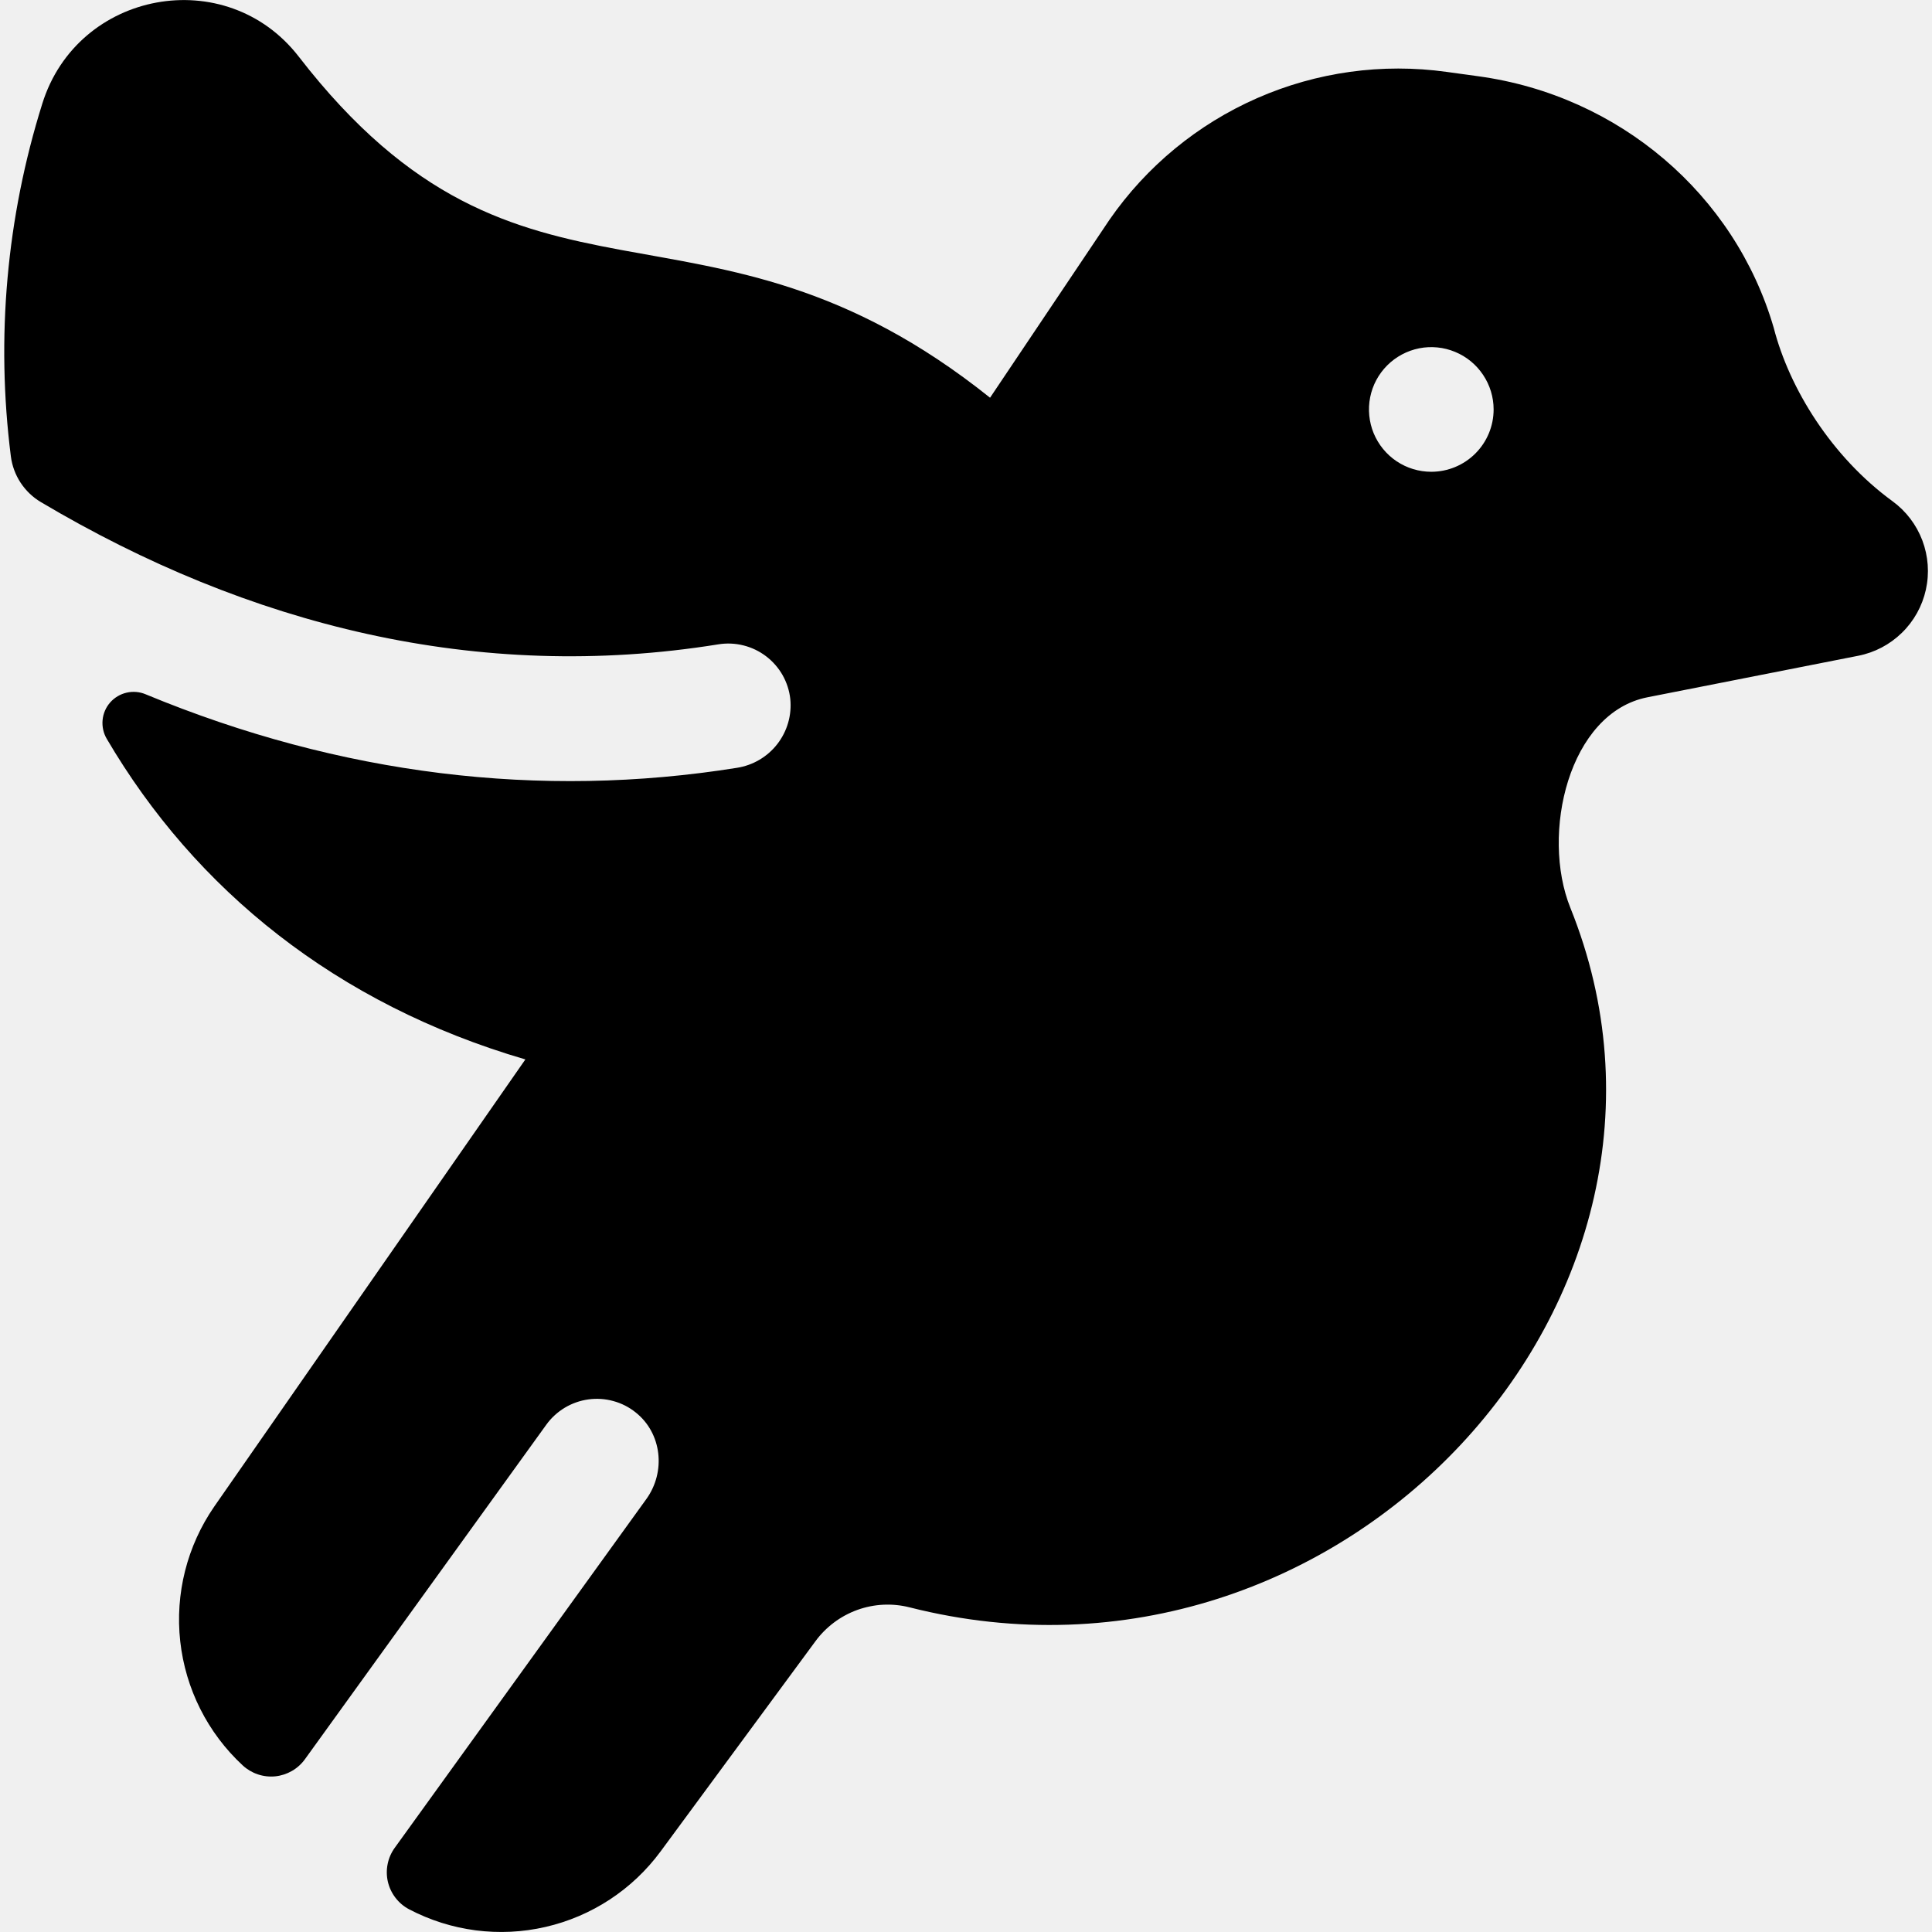
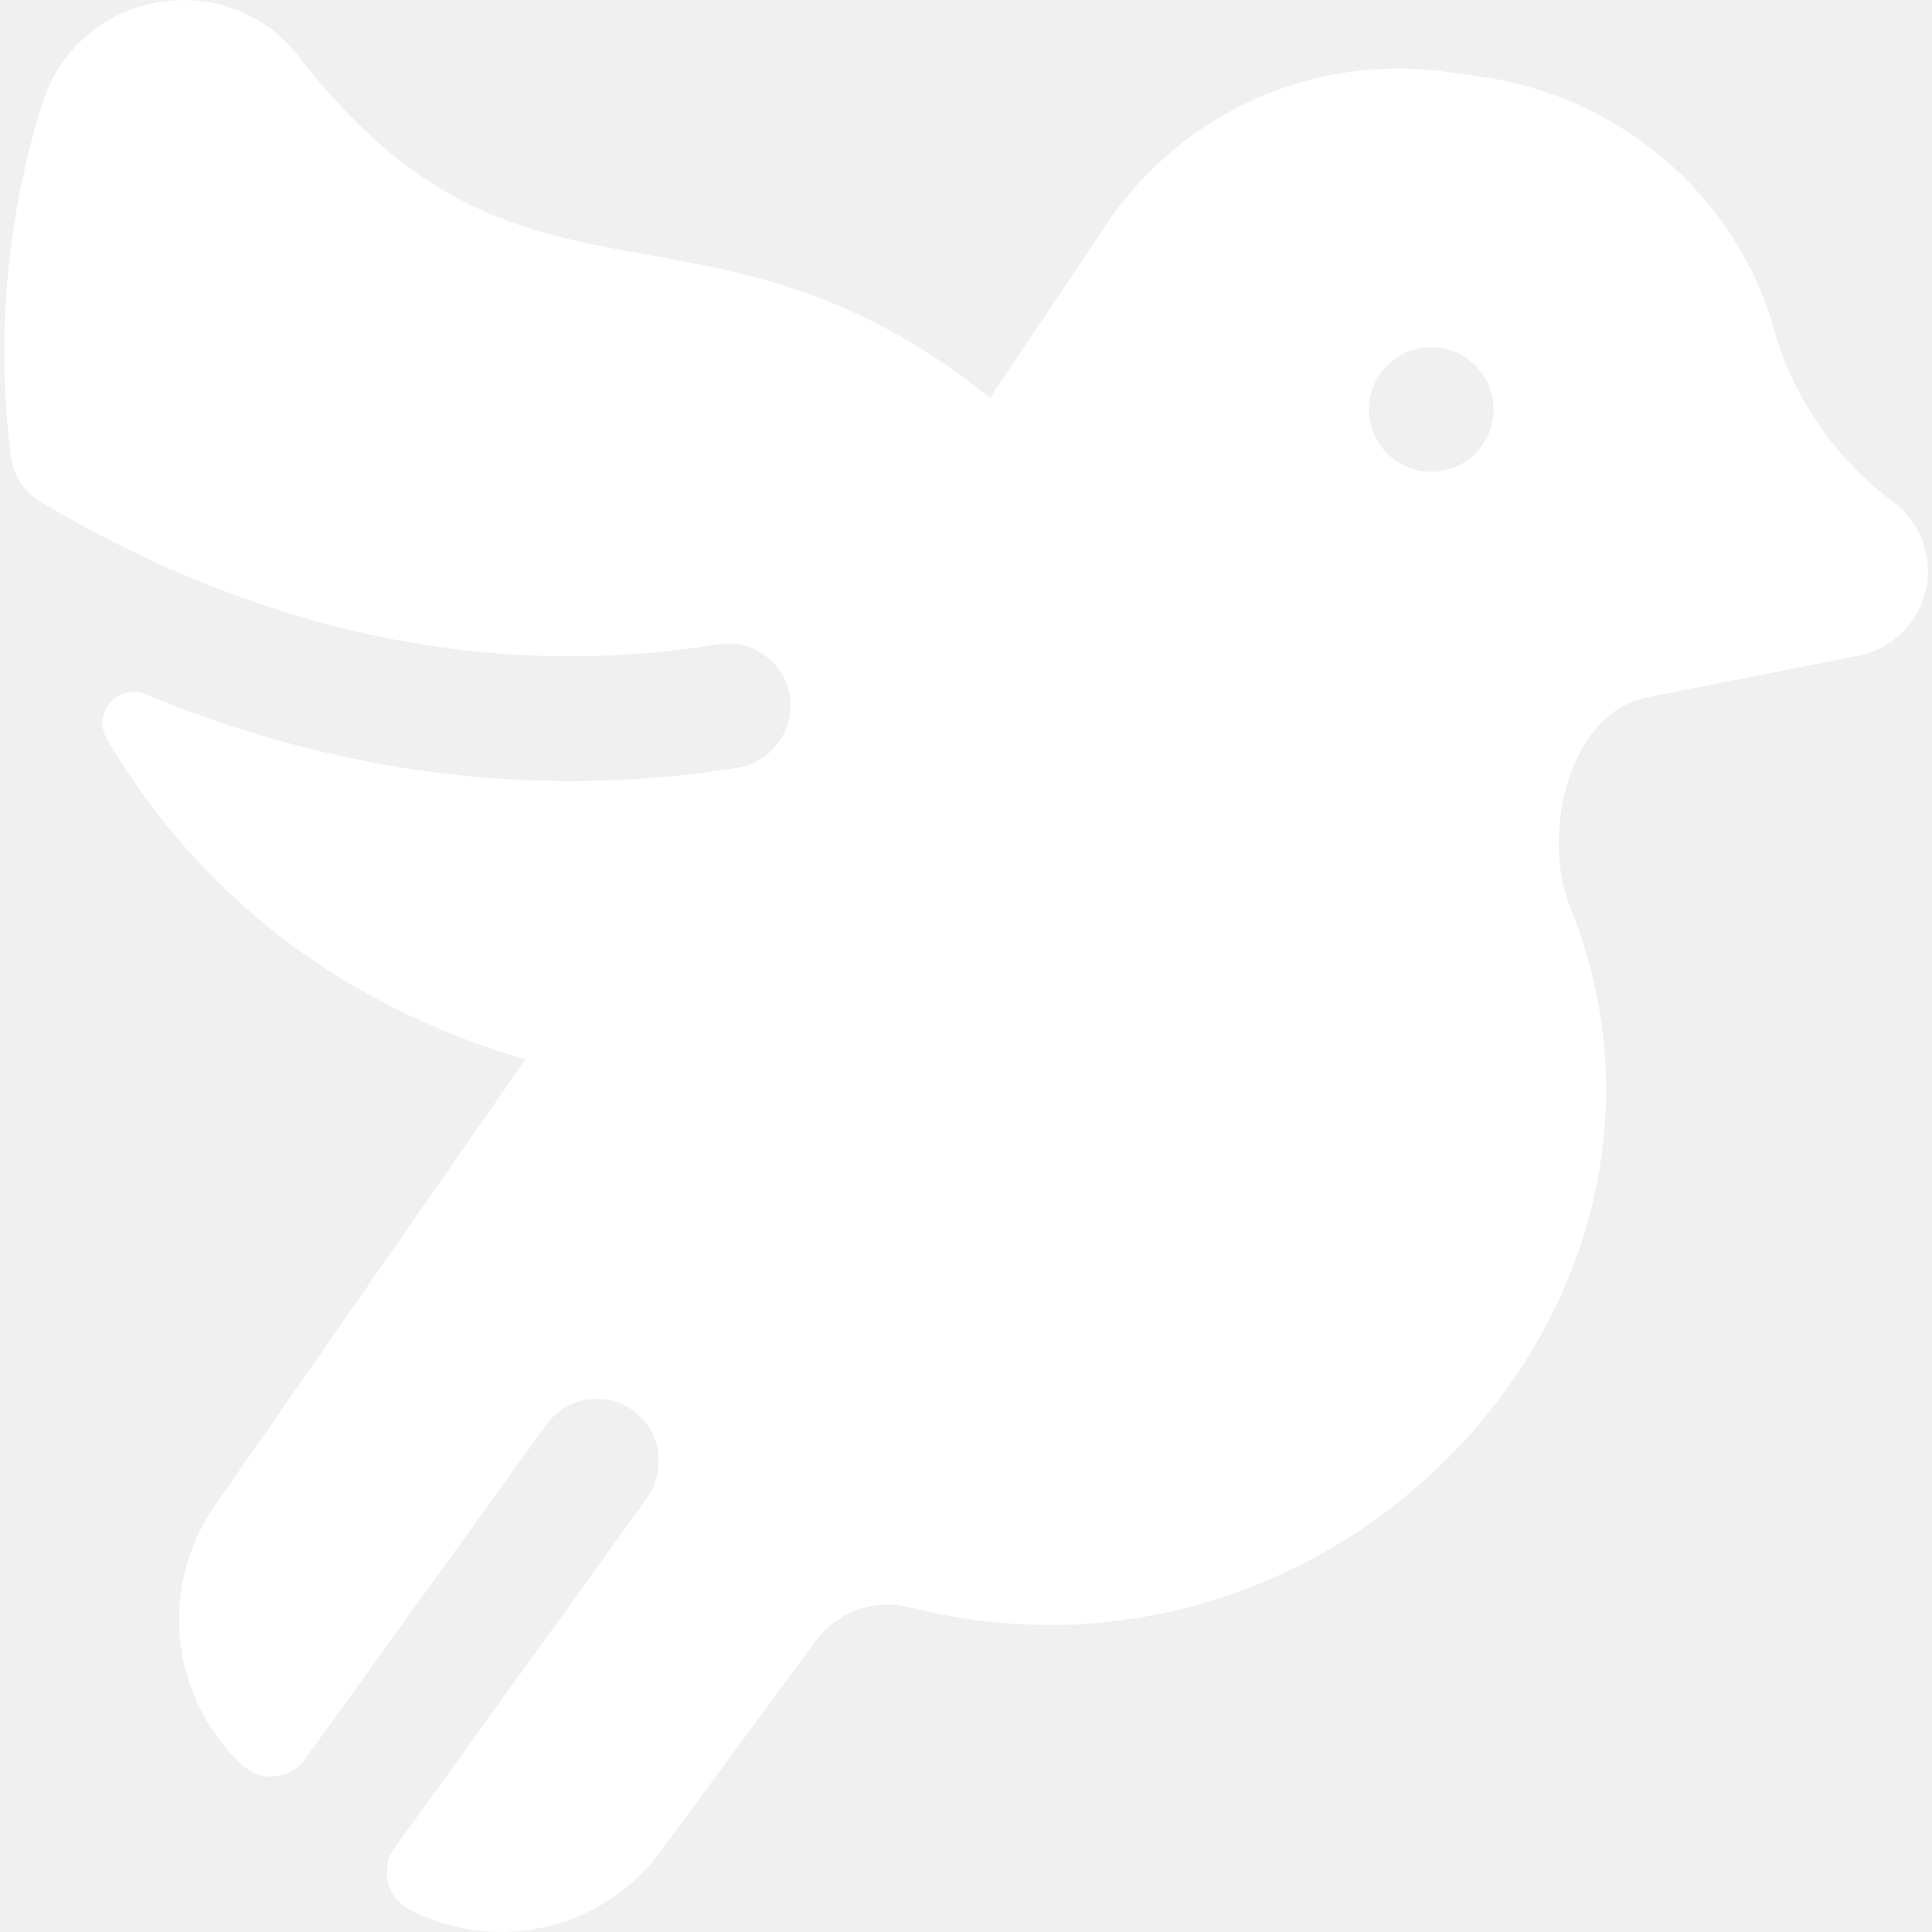
- <svg xmlns="http://www.w3.org/2000/svg" width="42" height="42" viewBox="0 0 42 42">
-   <path d="M41.14 10.895C39.82 9.932 38.9 8.452 38.559 7.125C37.712 4.222 35.194 2.076 32.139 1.658L31.449 1.563C30.05 1.368 28.624 1.565 27.33 2.133C26.037 2.7 24.925 3.615 24.12 4.776L21.523 8.646C15.278 3.65 11.381 7.546 6.497 1.234C4.92 -0.806 1.687 -0.21 0.919 2.255C0.142 4.731 -0.091 7.346 0.236 9.92C0.262 10.124 0.334 10.319 0.446 10.491C0.559 10.663 0.709 10.808 0.885 10.913C5.402 13.596 10.391 14.85 15.619 14.007C15.8 13.978 15.985 13.986 16.163 14.031C16.34 14.075 16.507 14.155 16.653 14.266C16.799 14.377 16.921 14.516 17.012 14.675C17.102 14.835 17.16 15.011 17.18 15.193C17.216 15.544 17.115 15.895 16.899 16.174C16.683 16.453 16.368 16.638 16.019 16.692C11.744 17.375 7.399 16.848 3.168 15.094C3.037 15.038 2.891 15.026 2.752 15.058C2.613 15.09 2.488 15.165 2.394 15.272C2.3 15.379 2.243 15.513 2.23 15.655C2.217 15.797 2.249 15.94 2.321 16.062C4.245 19.34 7.309 21.829 11.421 23.031L4.657 32.752C4.067 33.607 3.804 34.647 3.918 35.68C4.032 36.714 4.514 37.672 5.276 38.378C5.371 38.466 5.483 38.532 5.605 38.573C5.727 38.614 5.857 38.629 5.985 38.616C6.113 38.603 6.237 38.562 6.348 38.498C6.46 38.433 6.556 38.346 6.631 38.241L11.876 30.972C11.983 30.823 12.12 30.698 12.277 30.603C12.434 30.509 12.609 30.447 12.791 30.422C12.972 30.397 13.157 30.409 13.334 30.458C13.511 30.506 13.676 30.59 13.819 30.705C14.391 31.159 14.478 31.996 14.051 32.588L8.581 40.17C8.505 40.275 8.452 40.396 8.427 40.523C8.401 40.65 8.403 40.782 8.432 40.908C8.462 41.035 8.518 41.153 8.597 41.256C8.676 41.359 8.776 41.444 8.891 41.505C9.802 41.984 10.855 42.121 11.859 41.89C12.862 41.66 13.75 41.077 14.361 40.248L17.724 35.683C17.953 35.37 18.27 35.132 18.635 34.999C19 34.867 19.396 34.847 19.772 34.942C29.166 37.322 37.549 28.198 34.139 19.737C33.49 18.128 34.102 15.494 35.816 15.158L40.395 14.256C40.754 14.186 41.084 14.012 41.345 13.757C41.607 13.502 41.788 13.176 41.867 12.819C41.946 12.462 41.919 12.09 41.79 11.748C41.661 11.407 41.435 11.11 41.14 10.895ZM31.115 10.256C30.847 10.256 30.585 10.177 30.362 10.028C30.139 9.879 29.966 9.667 29.863 9.42C29.761 9.172 29.734 8.9 29.786 8.637C29.838 8.374 29.967 8.133 30.157 7.943C30.346 7.754 30.588 7.625 30.851 7.572C31.113 7.52 31.386 7.547 31.633 7.65C31.881 7.752 32.092 7.926 32.241 8.149C32.39 8.371 32.47 8.633 32.47 8.901C32.47 9.261 32.327 9.605 32.073 9.859C31.819 10.113 31.474 10.256 31.115 10.256Z" />
+ <svg xmlns="http://www.w3.org/2000/svg" width="42" height="42" viewBox="0 0 42 42" fill="none">
+   <path d="M41.14 10.895C39.82 9.932 38.9 8.452 38.559 7.125C37.712 4.222 35.194 2.076 32.139 1.658L31.449 1.563C30.05 1.368 28.624 1.565 27.33 2.133C26.037 2.7 24.925 3.615 24.12 4.776L21.523 8.646C15.278 3.65 11.381 7.546 6.497 1.234C4.92 -0.806 1.687 -0.21 0.919 2.255C0.142 4.731 -0.091 7.346 0.236 9.92C0.262 10.124 0.334 10.319 0.446 10.491C0.559 10.663 0.709 10.808 0.885 10.913C5.402 13.596 10.391 14.85 15.619 14.007C15.8 13.978 15.985 13.986 16.163 14.031C16.34 14.075 16.507 14.155 16.653 14.266C16.799 14.377 16.921 14.516 17.012 14.675C17.102 14.835 17.16 15.011 17.18 15.193C17.216 15.544 17.115 15.895 16.899 16.174C16.683 16.453 16.368 16.638 16.019 16.692C11.744 17.375 7.399 16.848 3.168 15.094C3.037 15.038 2.891 15.026 2.752 15.058C2.613 15.09 2.488 15.165 2.394 15.272C2.3 15.379 2.243 15.513 2.23 15.655C2.217 15.797 2.249 15.94 2.321 16.062C4.245 19.34 7.309 21.829 11.421 23.031L4.657 32.752C4.067 33.607 3.804 34.647 3.918 35.68C4.032 36.714 4.514 37.672 5.276 38.378C5.371 38.466 5.483 38.532 5.605 38.573C5.727 38.614 5.857 38.629 5.985 38.616C6.113 38.603 6.237 38.562 6.348 38.498C6.46 38.433 6.556 38.346 6.631 38.241L11.876 30.972C11.983 30.823 12.12 30.698 12.277 30.603C12.434 30.509 12.609 30.447 12.791 30.422C12.972 30.397 13.157 30.409 13.334 30.458C13.511 30.506 13.676 30.59 13.819 30.705C14.391 31.159 14.478 31.996 14.051 32.588L8.581 40.17C8.505 40.275 8.452 40.396 8.427 40.523C8.401 40.65 8.403 40.782 8.432 40.908C8.462 41.035 8.518 41.153 8.597 41.256C8.676 41.359 8.776 41.444 8.891 41.505C9.802 41.984 10.855 42.121 11.859 41.89C12.862 41.66 13.75 41.077 14.361 40.248L17.724 35.683C17.953 35.37 18.27 35.132 18.635 34.999C19 34.867 19.396 34.847 19.772 34.942C29.166 37.322 37.549 28.198 34.139 19.737C33.49 18.128 34.102 15.494 35.816 15.158L40.395 14.256C40.754 14.186 41.084 14.012 41.345 13.757C41.607 13.502 41.788 13.176 41.867 12.819C41.946 12.462 41.919 12.09 41.79 11.748C41.661 11.407 41.435 11.11 41.14 10.895ZM31.115 10.256C30.847 10.256 30.585 10.177 30.362 10.028C30.139 9.879 29.966 9.667 29.863 9.42C29.761 9.172 29.734 8.9 29.786 8.637C29.838 8.374 29.967 8.133 30.157 7.943C30.346 7.754 30.588 7.625 30.851 7.572C31.113 7.52 31.386 7.547 31.633 7.65C31.881 7.752 32.092 7.926 32.241 8.149C32.39 8.371 32.47 8.633 32.47 8.901C32.47 9.261 32.327 9.605 32.073 9.859C31.819 10.113 31.474 10.256 31.115 10.256Z" fill="white" />
</svg>
